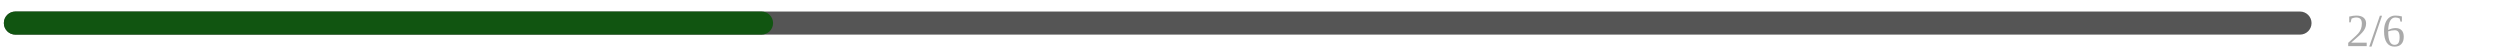
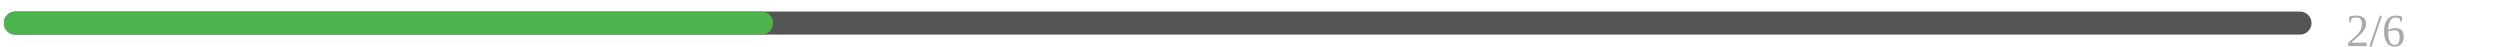
<svg xmlns="http://www.w3.org/2000/svg" width="650" height="12">
  <rect width="600" height="6" x="1" y="3" rx="3" ry="3" fill="#555" />
  <text x="610" y="12" textLength="30" fill="#AAA" lengthAdjust="">2/6</text>
-   <rect width="200" height="6" x="1" y="3" rx="3" ry="3" fill="#151" />
+   <rect width="200" height="6" x="1" y="3" rx="3" ry="3" fill="hsl(120 40% 50%)" />
</svg>
